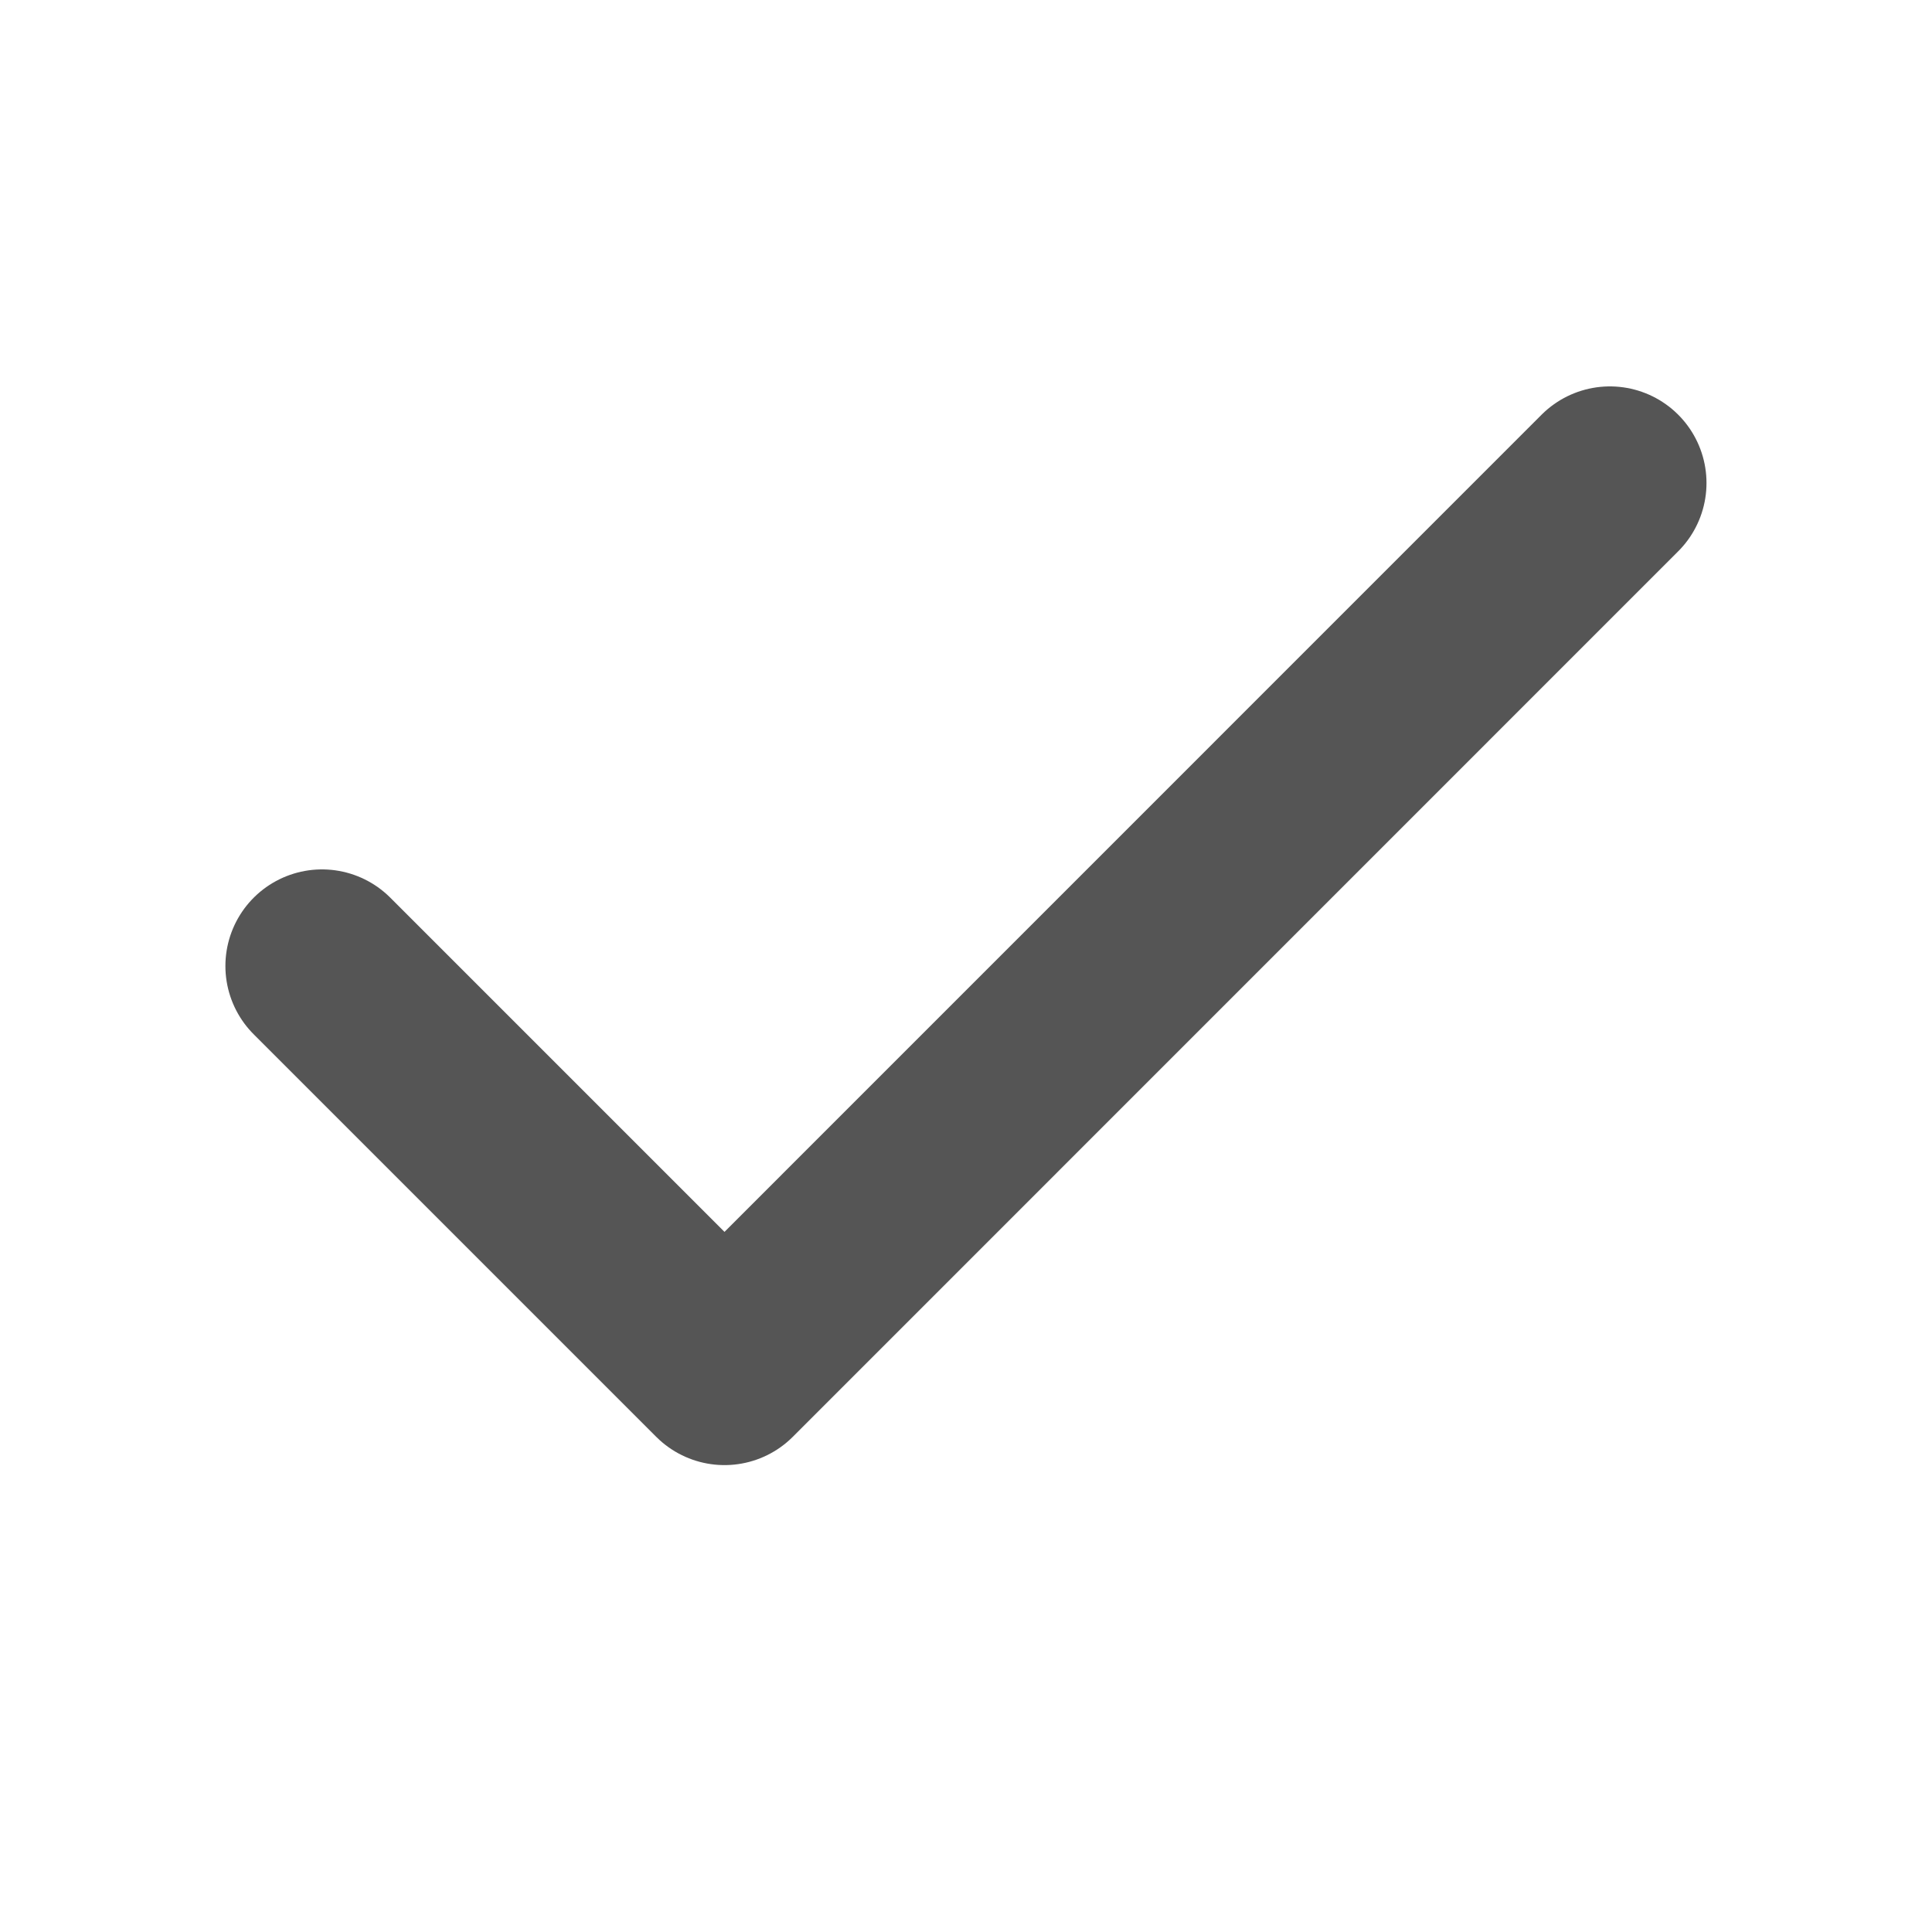
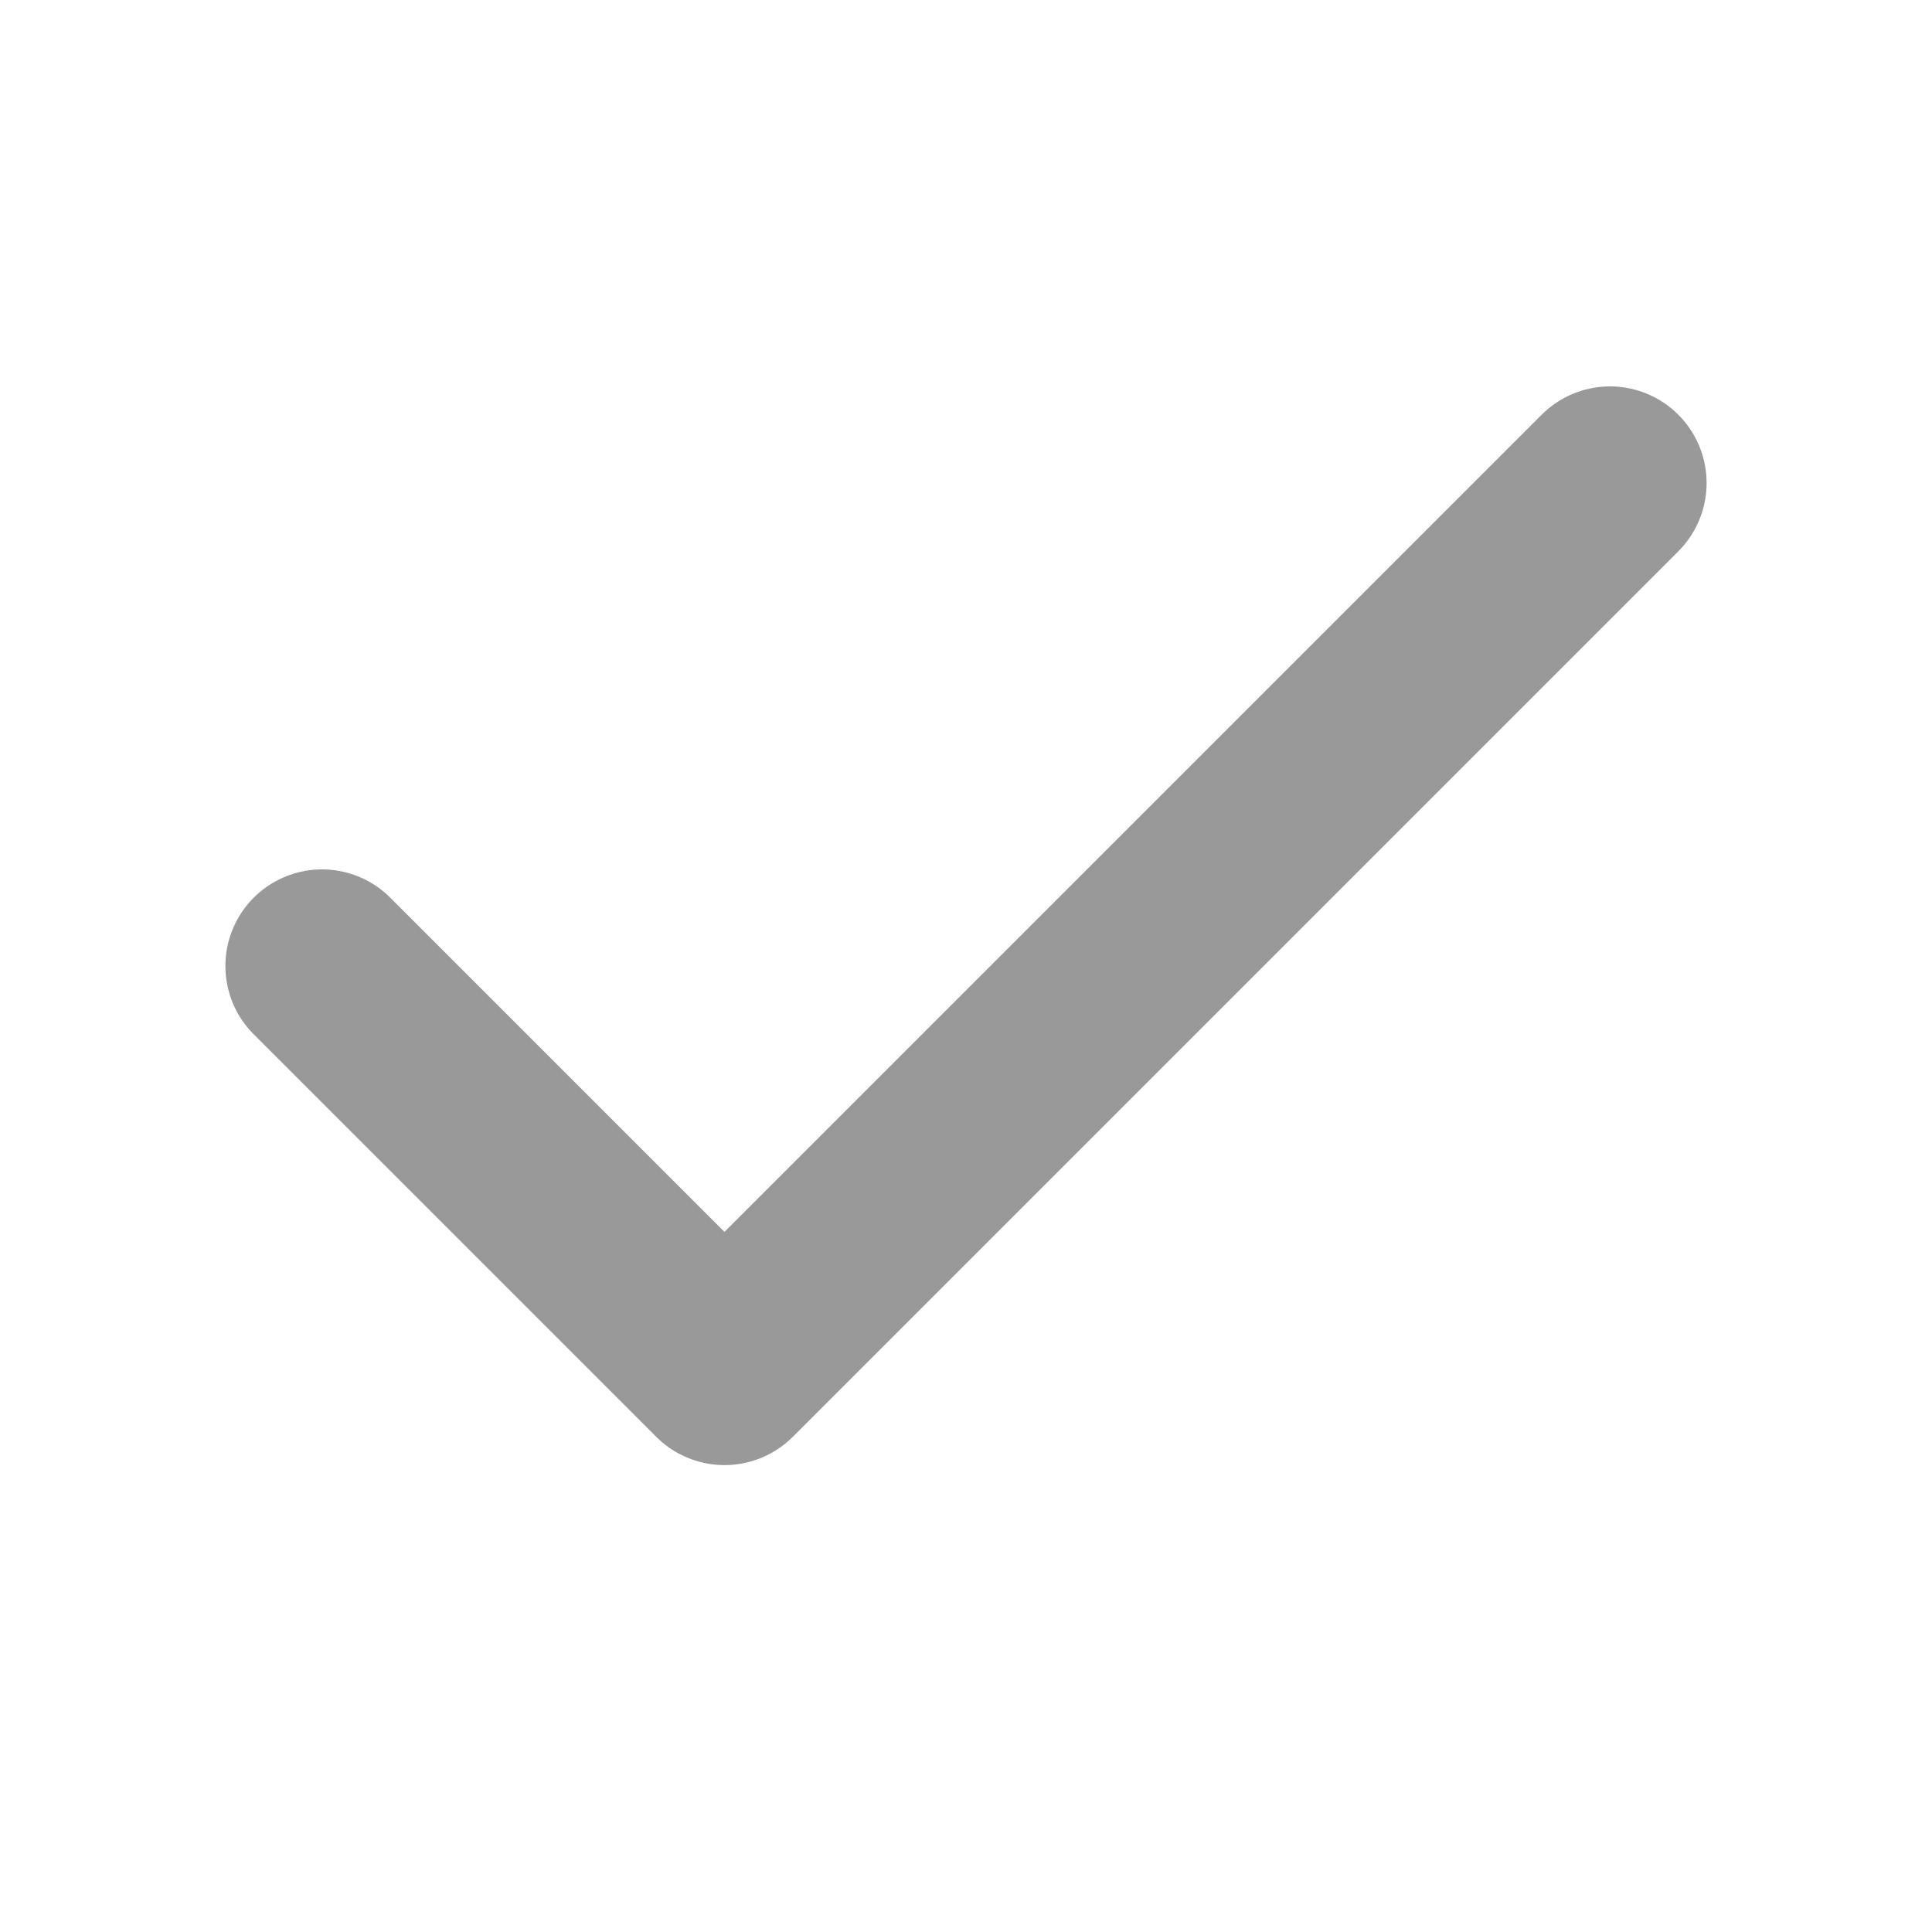
<svg xmlns="http://www.w3.org/2000/svg" width="18" height="18" viewBox="0 0 18 18" fill="none">
-   <path d="M14.999 4.5L6.75 12.75L3 9" stroke="#555555" stroke-width="1.8" stroke-linecap="round" stroke-linejoin="round" />
+   <path d="M15 4.5L6.75 12.75L3 9" stroke="#999999" stroke-width="1.8" stroke-linecap="round" stroke-linejoin="round" />
</svg>
